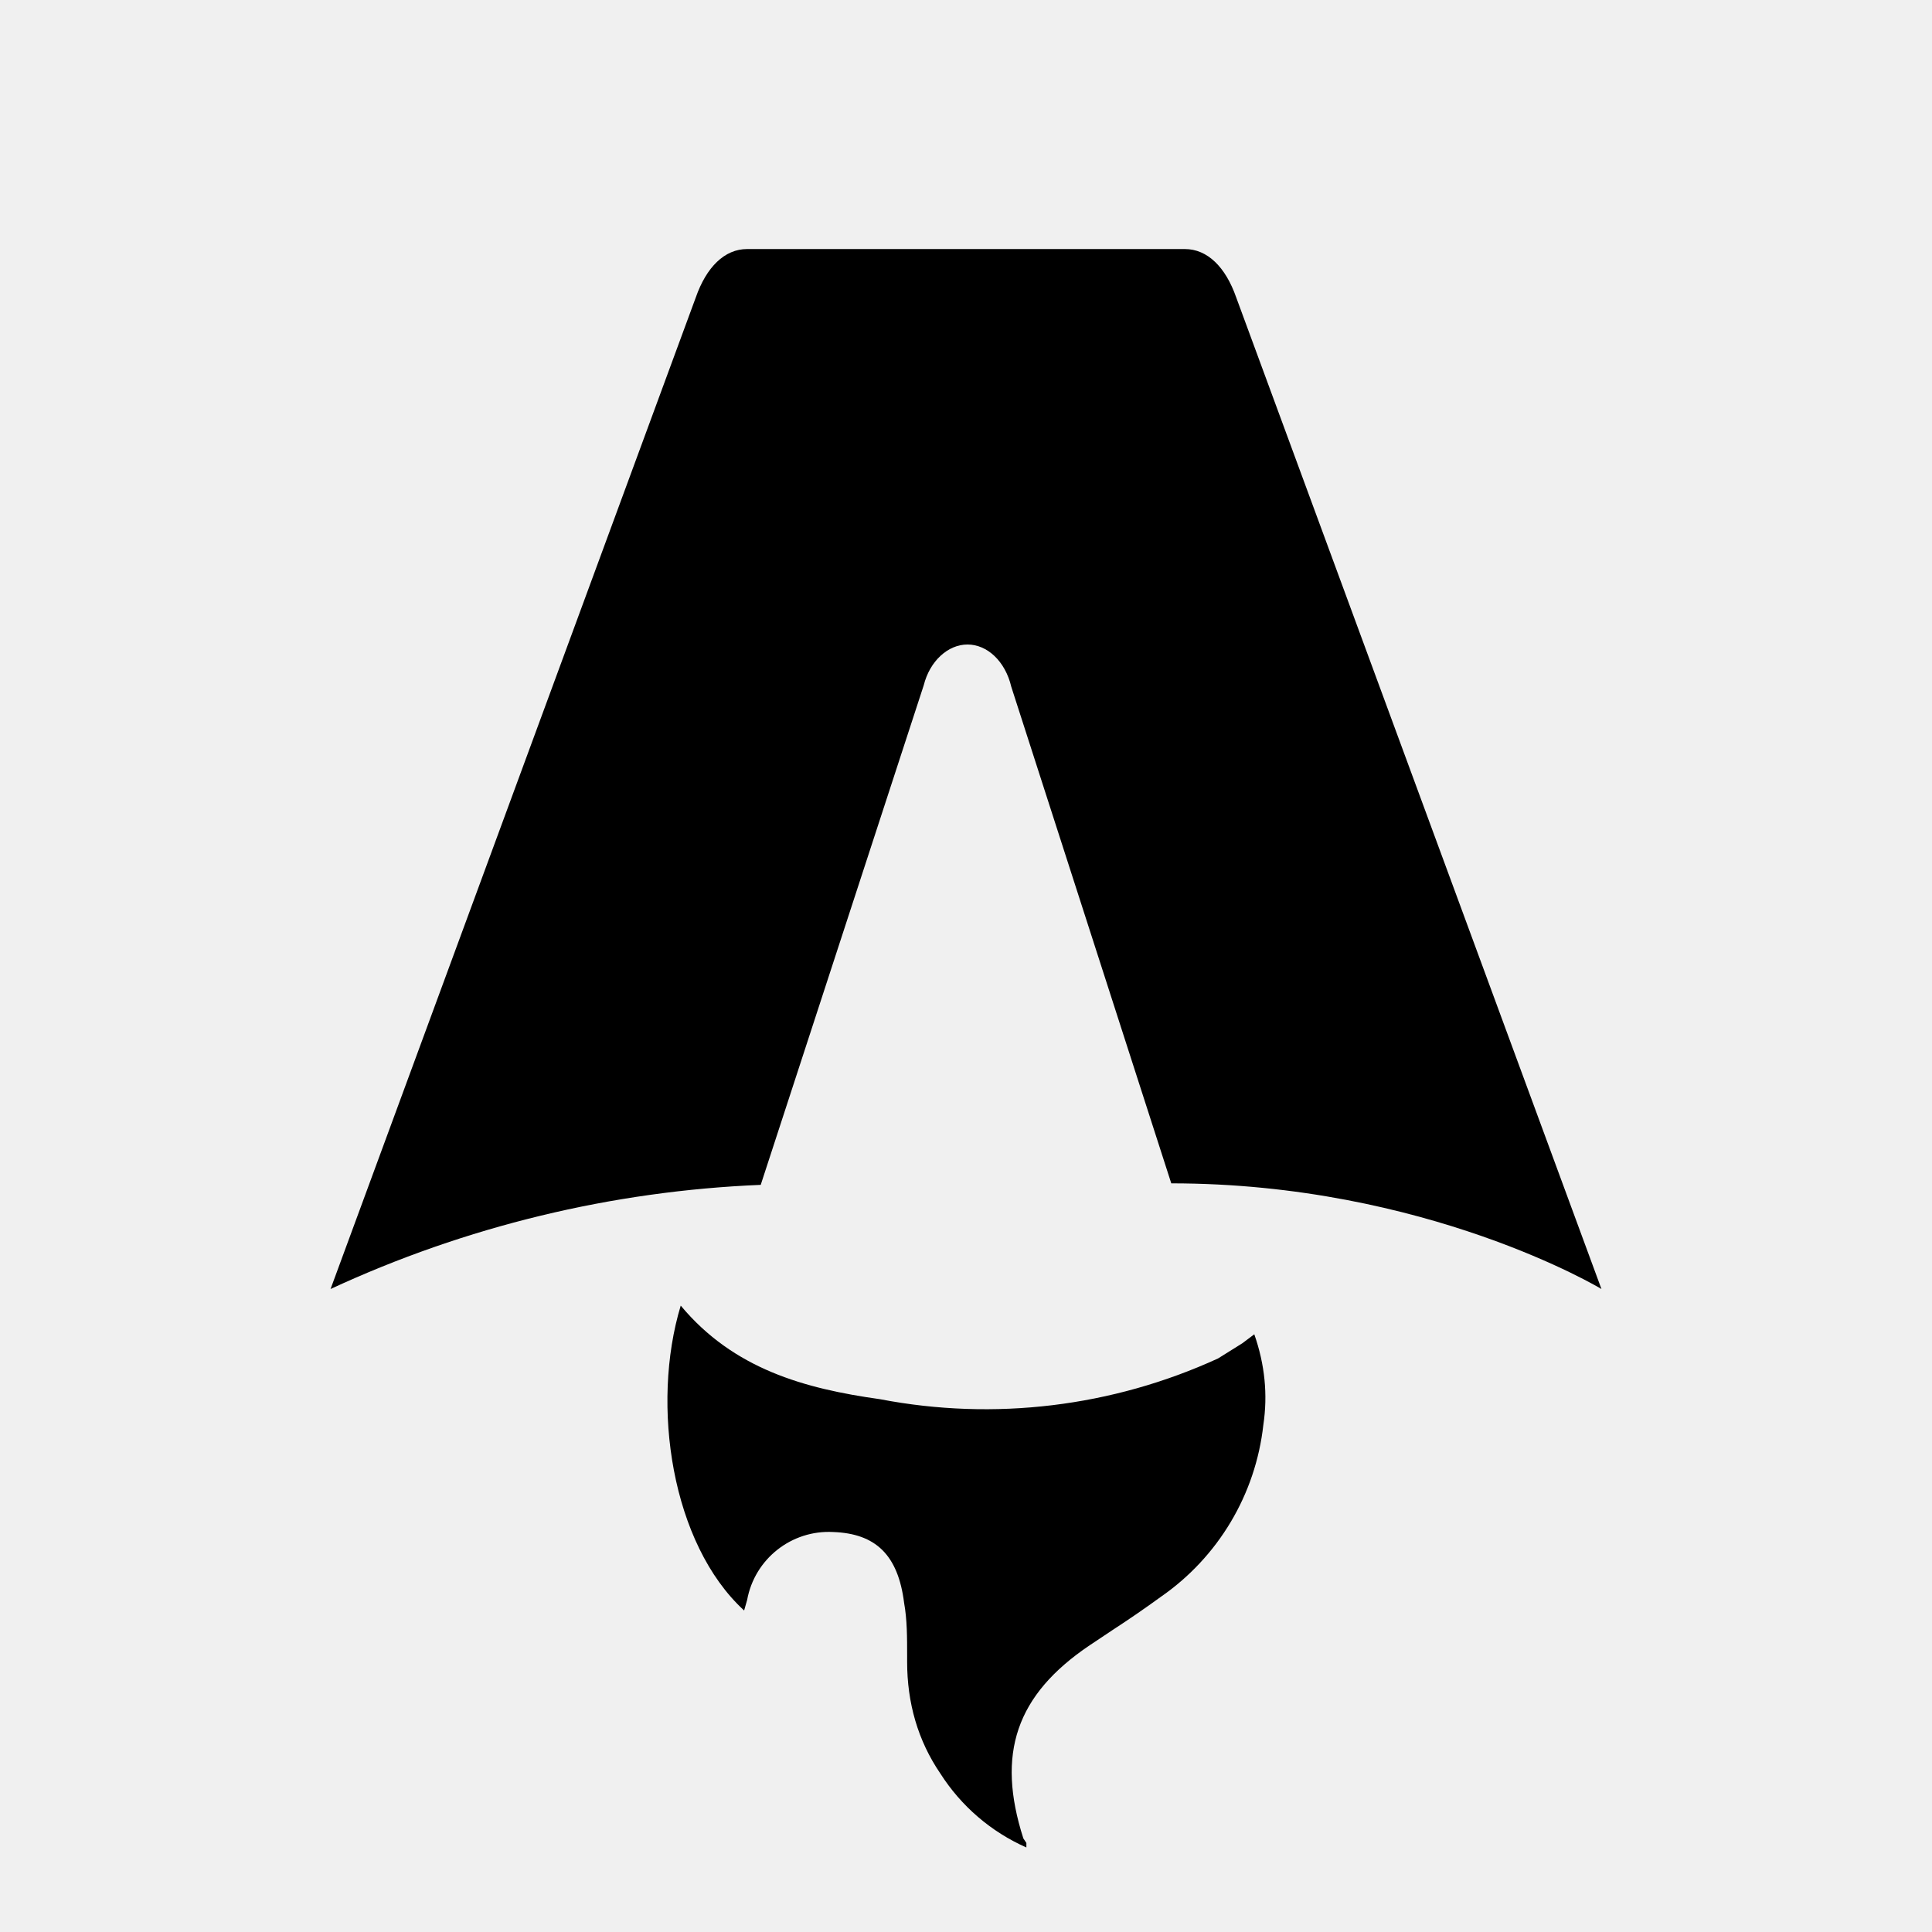
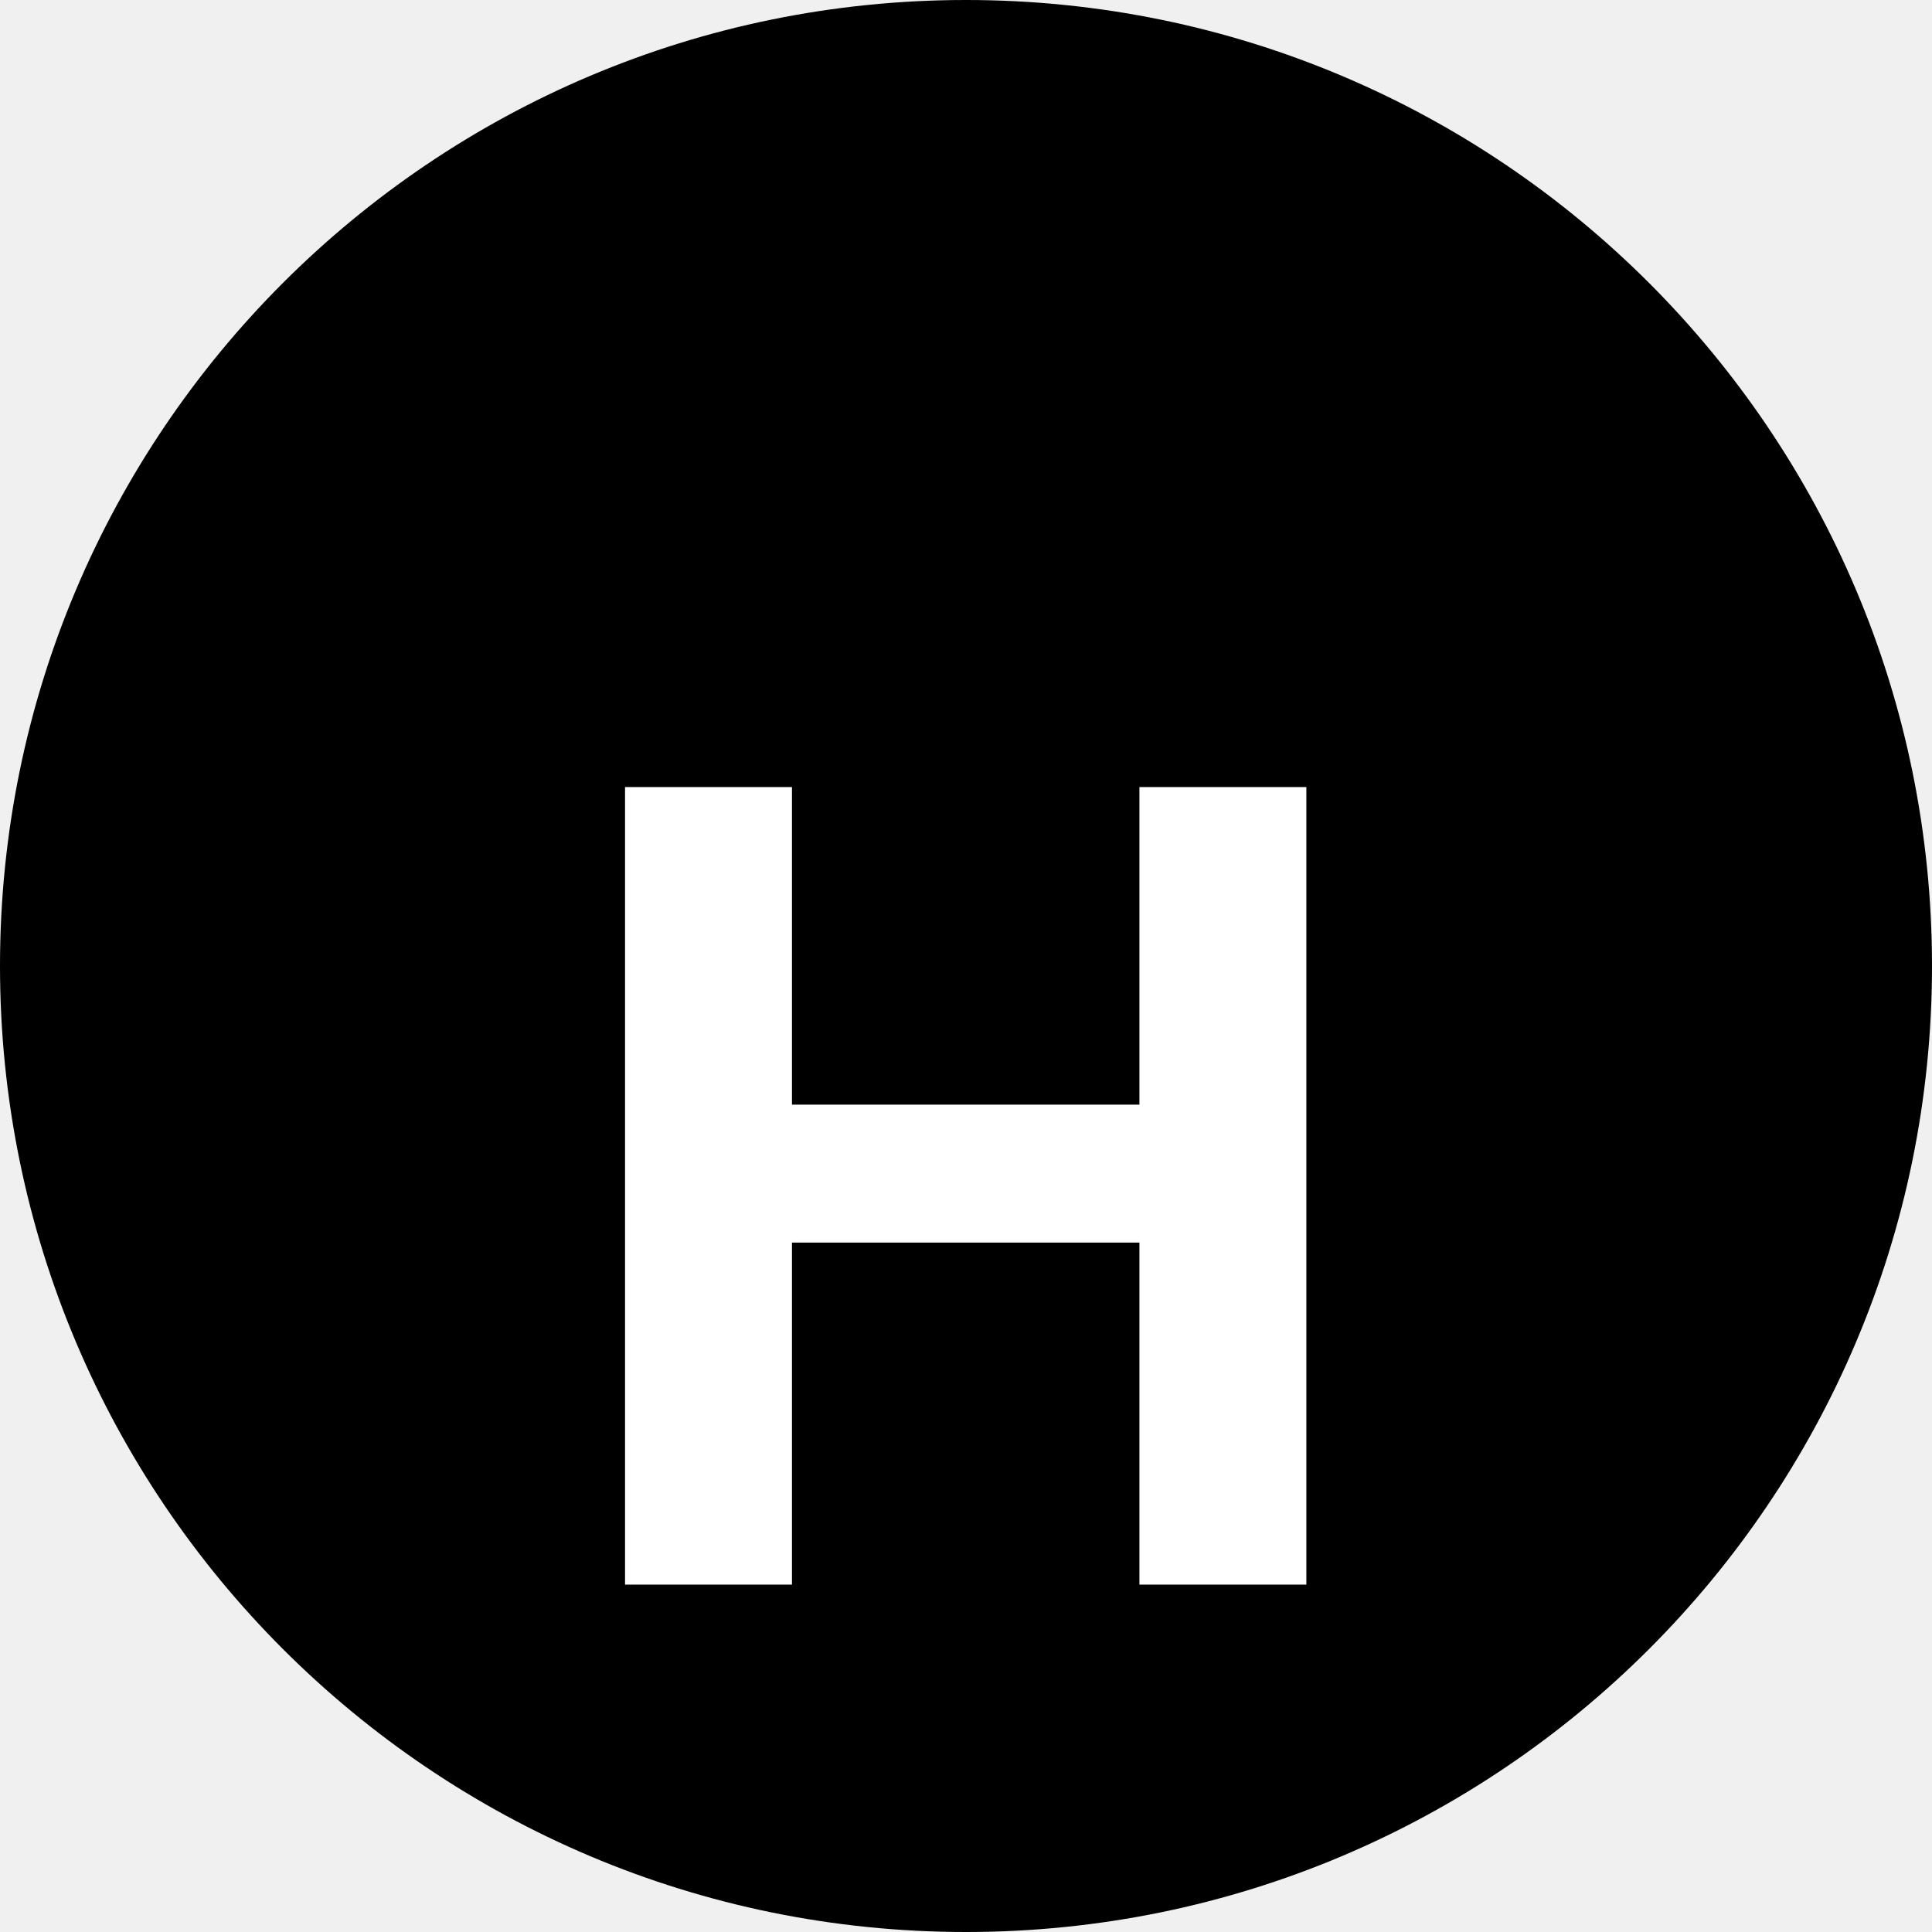
- <svg xmlns="http://www.w3.org/2000/svg" fill="none" viewBox="0 0 128 128">
-   <path d="M50.4 78.5a75.1 75.1 0 0 0-28.5 6.9l24.2-65.7c.7-2 1.9-3.2 3.4-3.2h29c1.5 0 2.7 1.2 3.4 3.2l24.2 65.7s-11.6-7-28.5-7L67 45.5c-.4-1.7-1.6-2.8-2.9-2.8-1.3 0-2.5 1.1-2.9 2.7L50.4 78.5Zm-1.1 28.2Zm-4.2-20.2c-2 6.6-.6 15.8 4.2 20.2a17.5 17.5 0 0 1 .2-.7 5.5 5.5 0 0 1 5.7-4.5c2.8.1 4.3 1.5 4.7 4.7.2 1.1.2 2.3.2 3.5v.4c0 2.7.7 5.2 2.2 7.4a13 13 0 0 0 5.7 4.9v-.3l-.2-.3c-1.8-5.6-.5-9.5 4.4-12.8l1.5-1a73 73 0 0 0 3.2-2.2 16 16 0 0 0 6.8-11.4c.3-2 .1-4-.6-6l-.8.6-1.6 1a37 37 0 0 1-22.4 2.7c-5-.7-9.7-2-13.2-6.2Z" />
-   <style>
-         path { fill: #000; }
-         @media (prefers-color-scheme: dark) {
-             path { fill: #FFF; }
-         }
-     </style>
+ <svg xmlns="http://www.w3.org/2000/svg" viewBox="0 0 100 100">
+   <circle cx="50" cy="50" r="50" fill="#000000" />
+   <text x="50" y="65" font-family="Arial, sans-serif" font-size="60" font-weight="bold" fill="#ffffff" text-anchor="middle" dominant-baseline="middle">H</text>
</svg>
